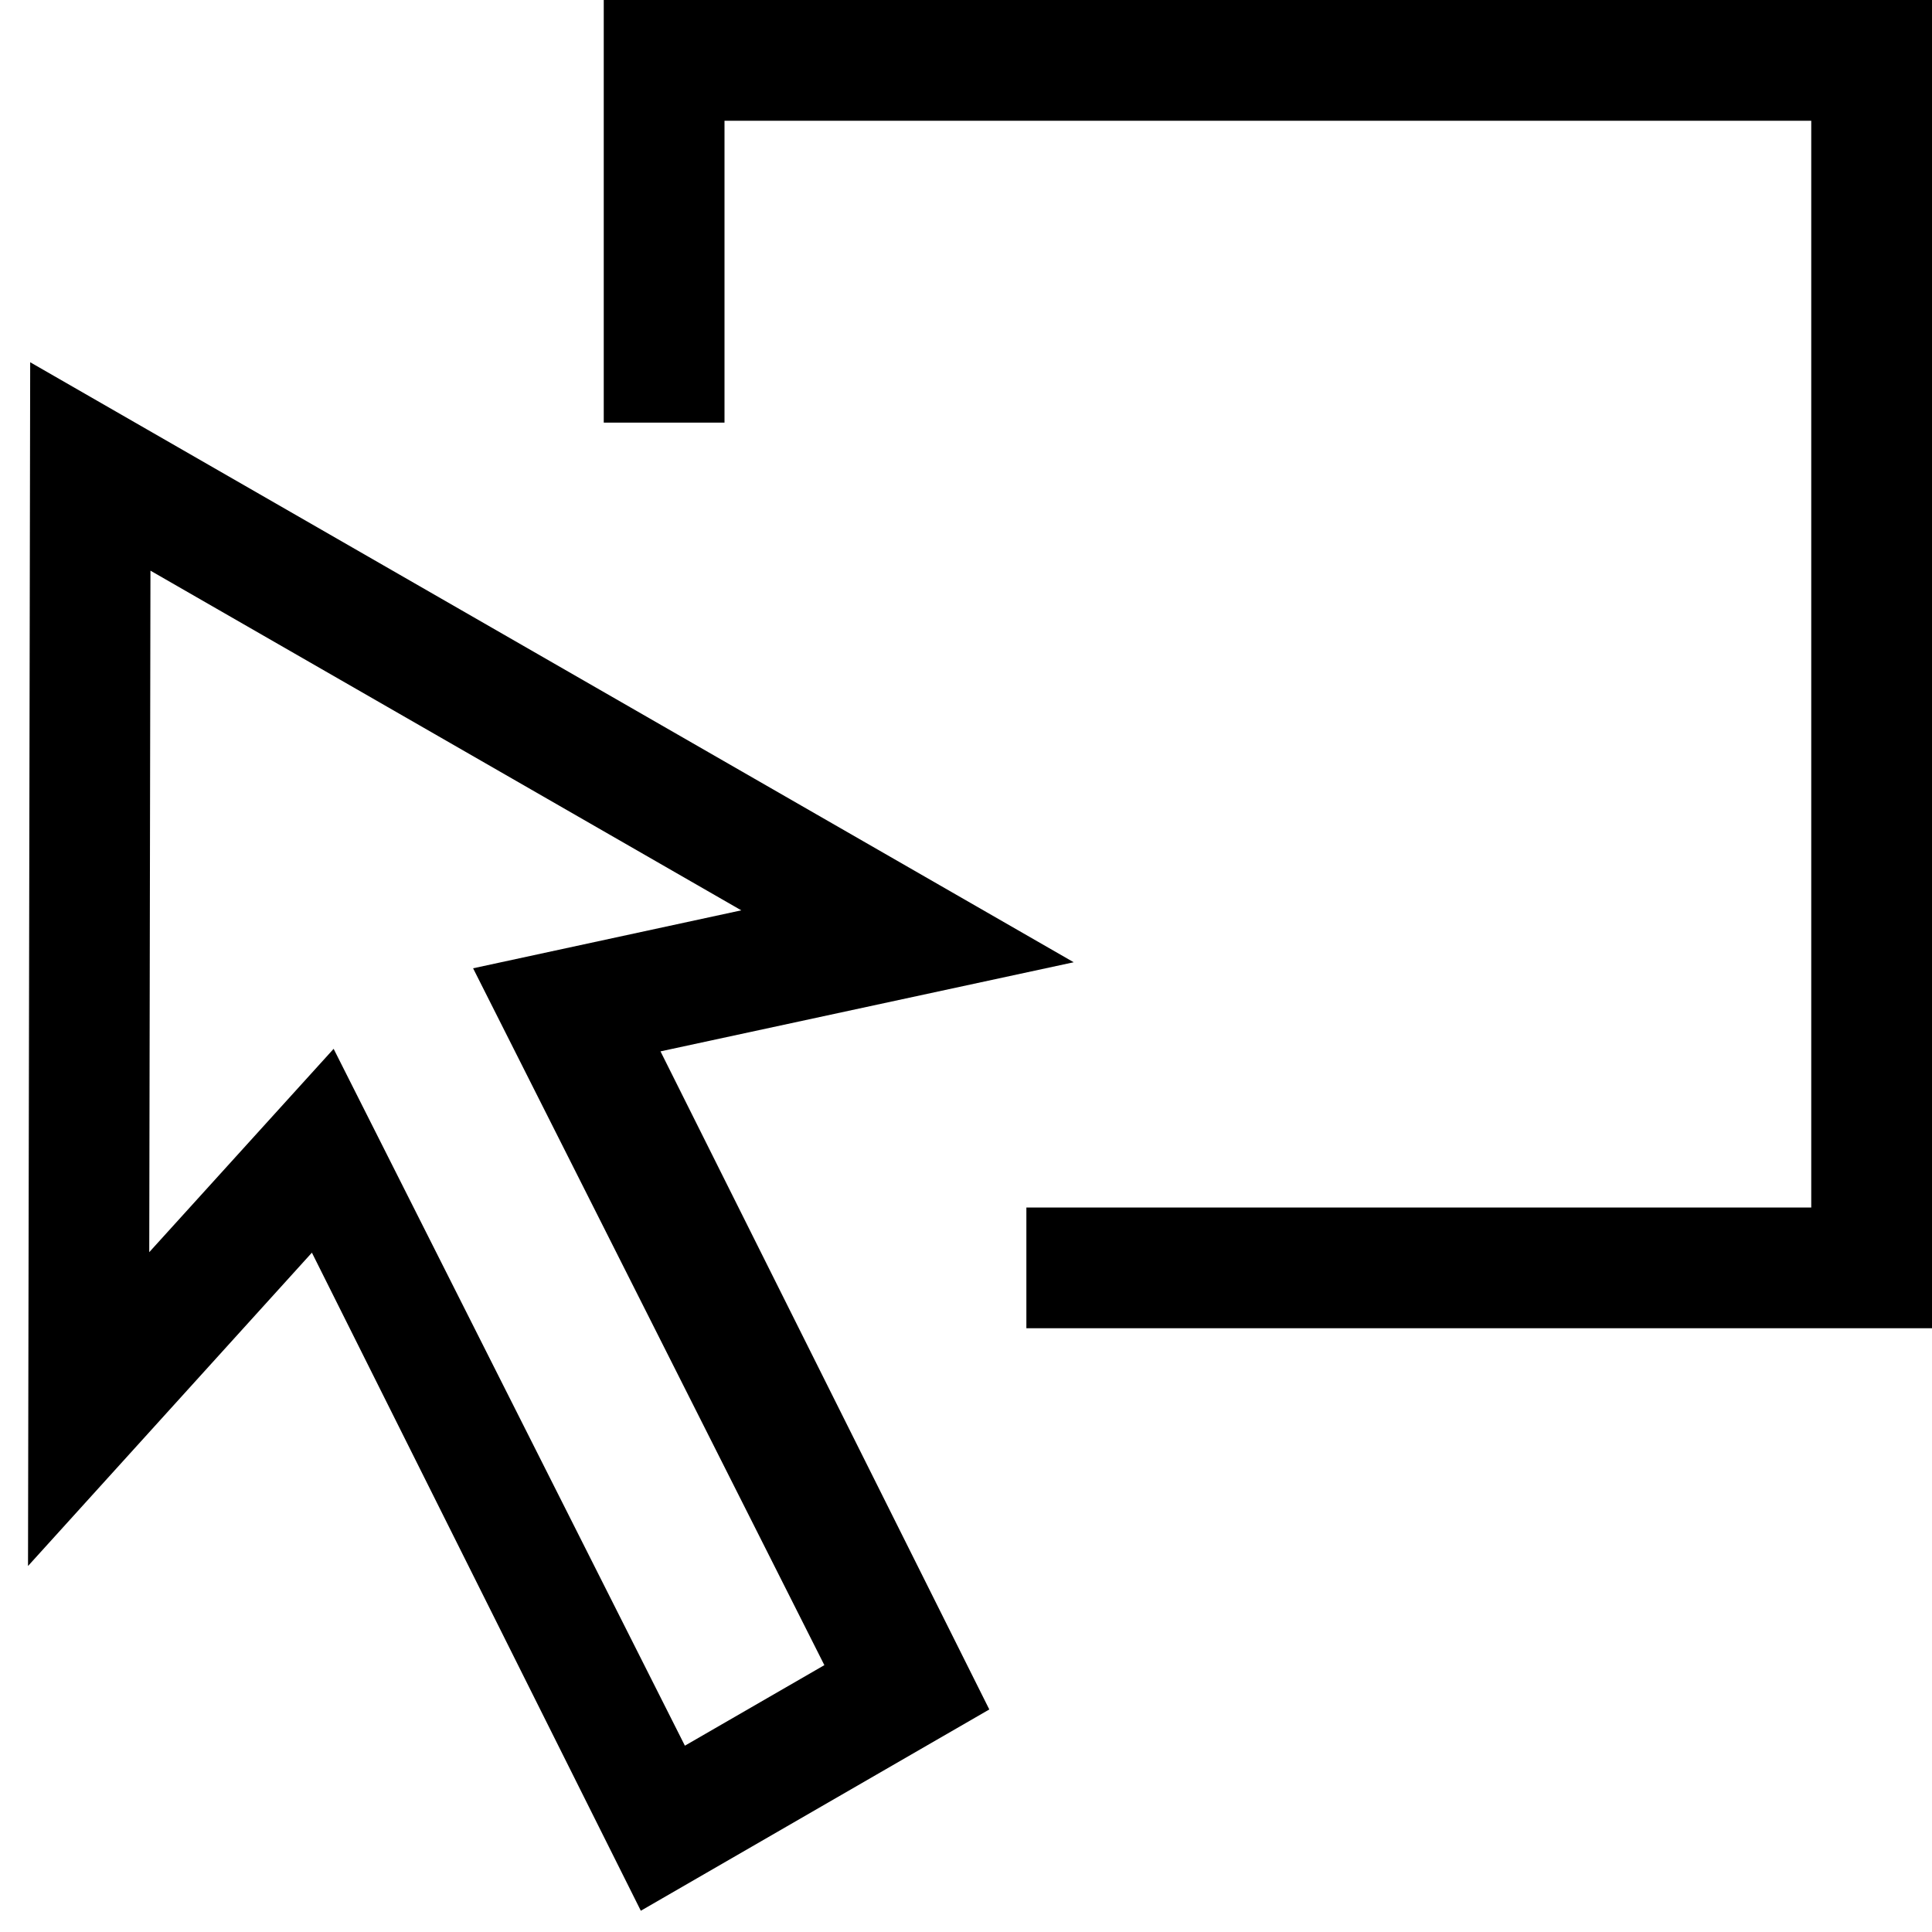
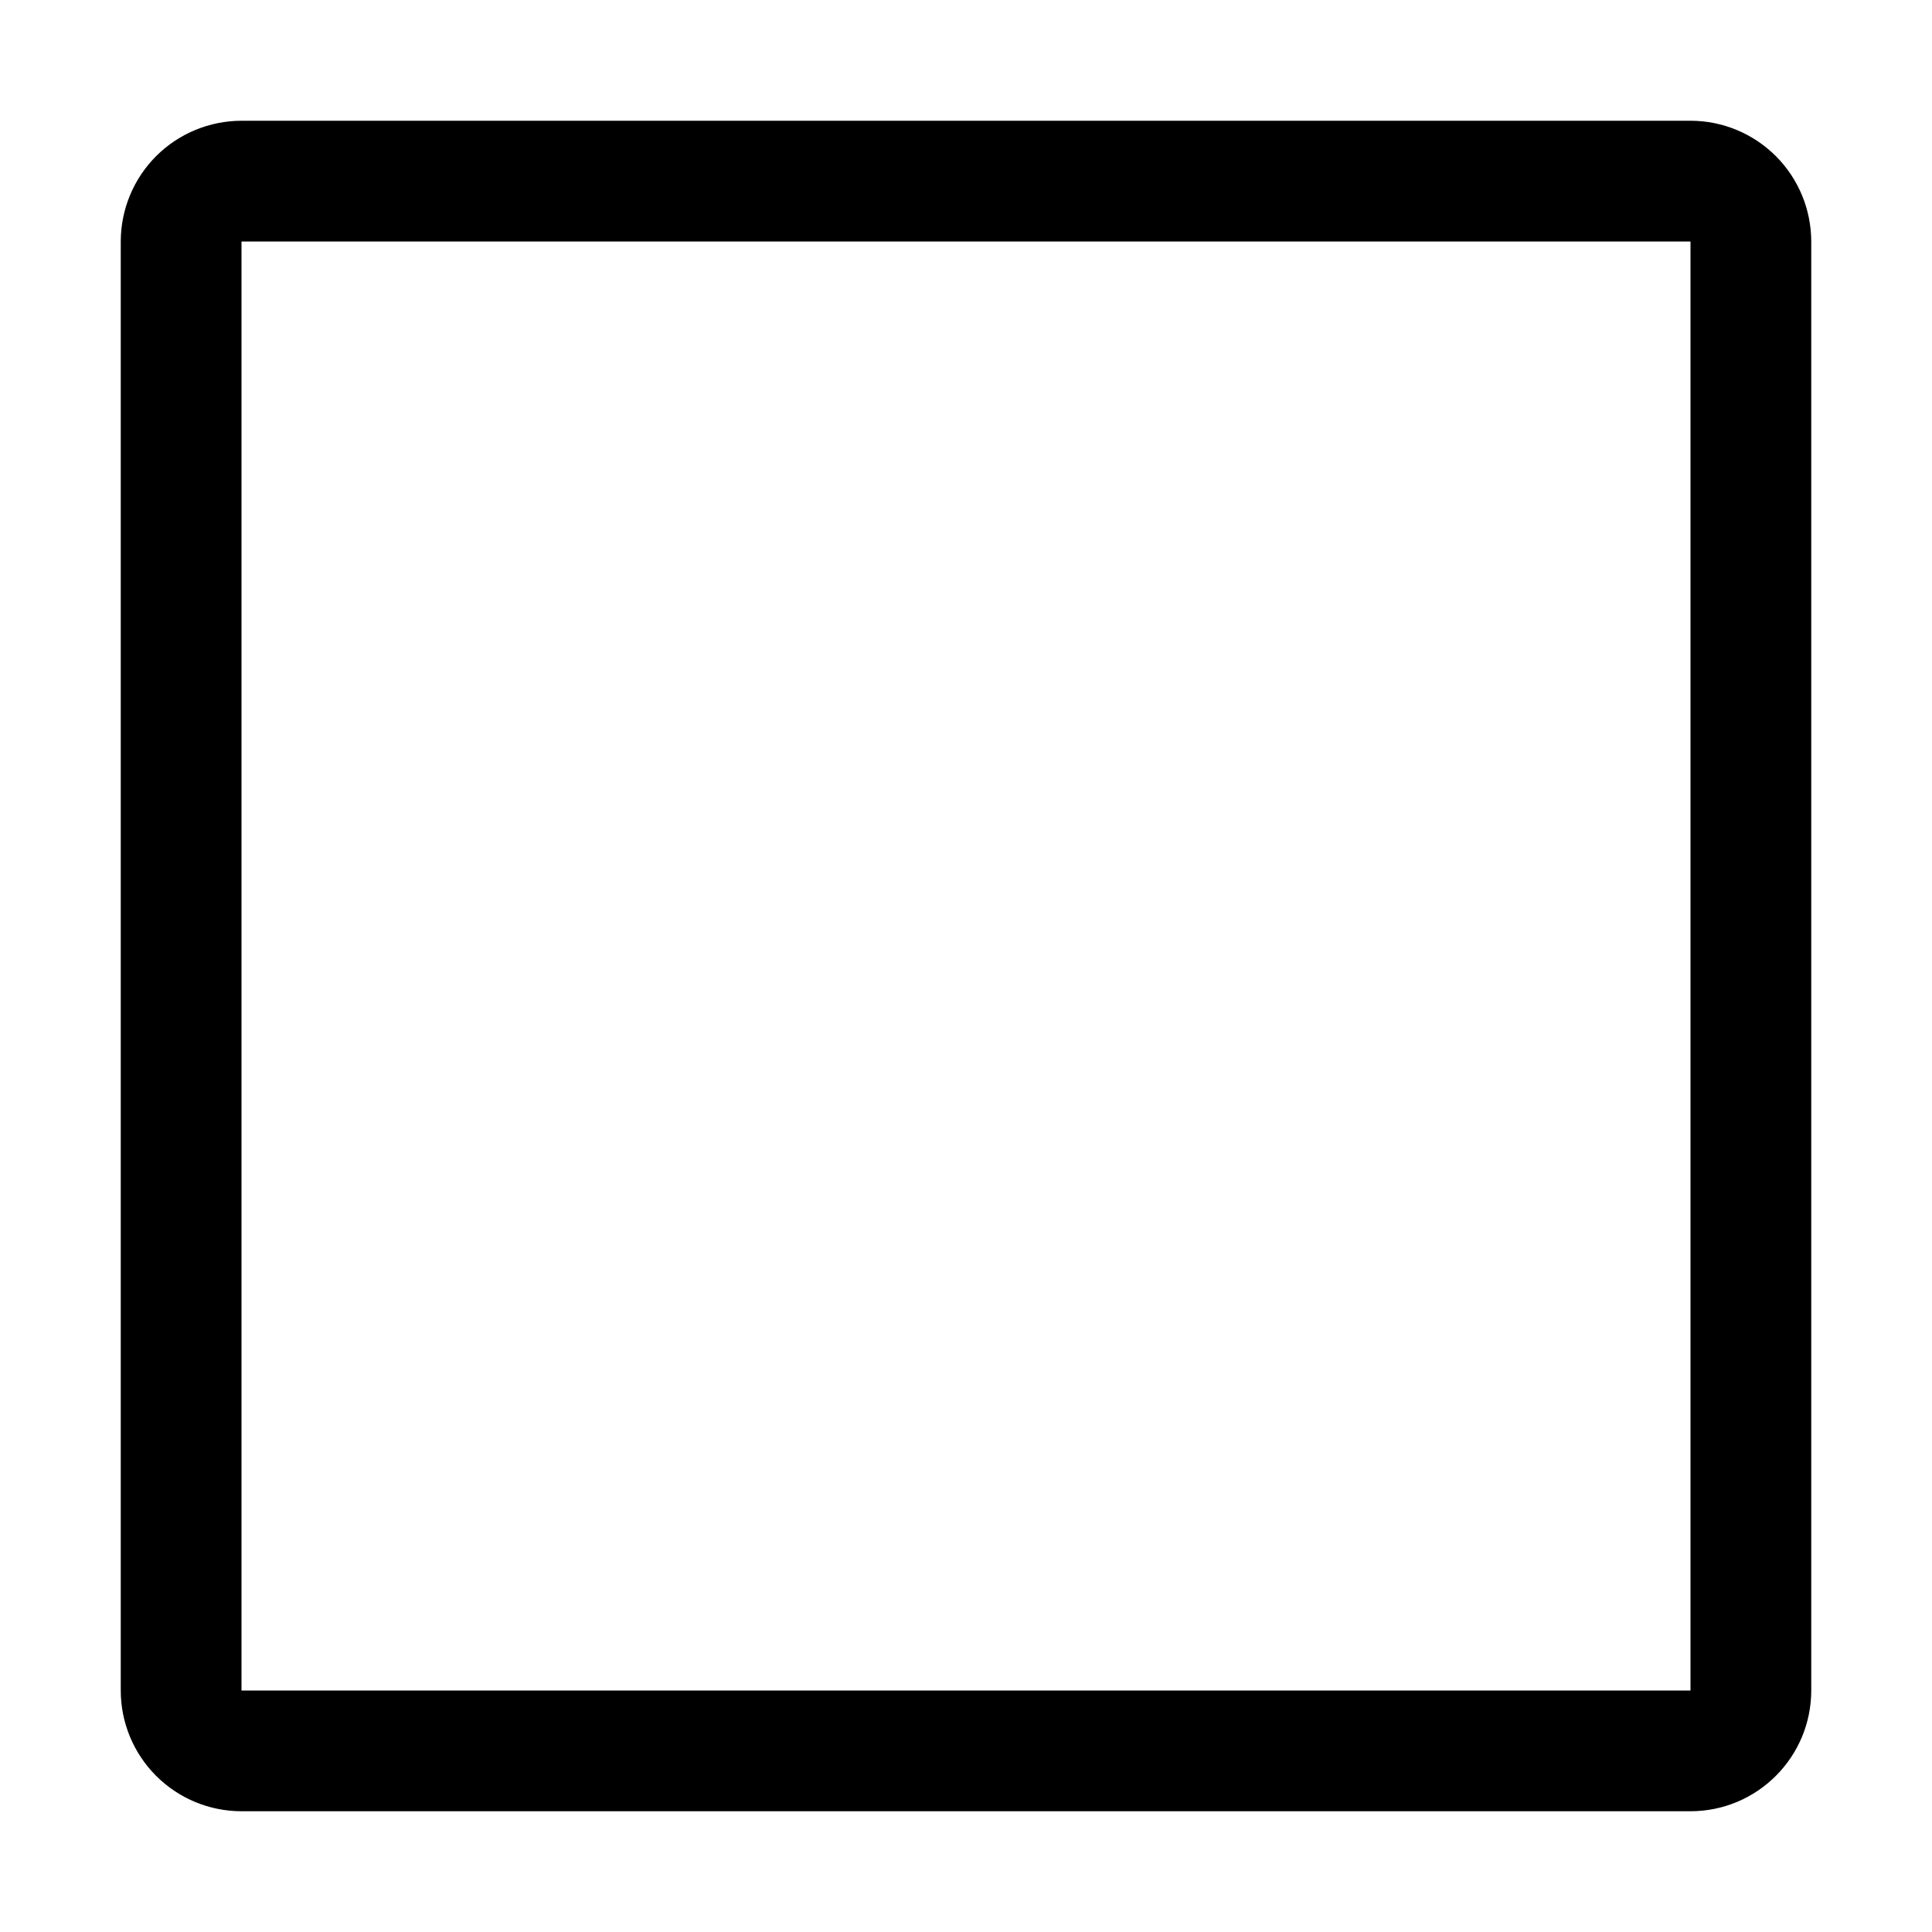
<svg xmlns="http://www.w3.org/2000/svg" width="16" height="16" viewBox="0 0 16 16" fill="none">
-   <path fill-rule="evenodd" clip-rule="evenodd" d="M16 11V0H5V3.5H6V1H15V10H8.5V11H16ZM0.25 3 8.892 7.969 5.47 8.707 8.193 14.157 5.307 15.824 2.583 10.374 0.232 12.969 0.25 3ZM1.246 4.726 1.236 10.37 2.763 8.686 5.672 14.457 6.827 13.79 3.918 8.019 6.139 7.539 1.246 4.726Z" fill="black" />
+   <path fill-rule="evenodd" clip-rule="evenodd" d="M2.002 1H14.001C14.266 1 14.52 1.106 14.708 1.294C14.895 1.482 15 1.736 15 2.002V13.999C15 14.552 14.552 15 13.999 15H2.001C1.735 15 1.481 14.895 1.293 14.707C1.105 14.519 1 14.265 1 13.999V2.001C1 1.735 1.106 1.48 1.293 1.293C1.481 1.105 1.736 1 2.002 1ZM2 14H14V2H2V14Z" fill="black" />
</svg>
